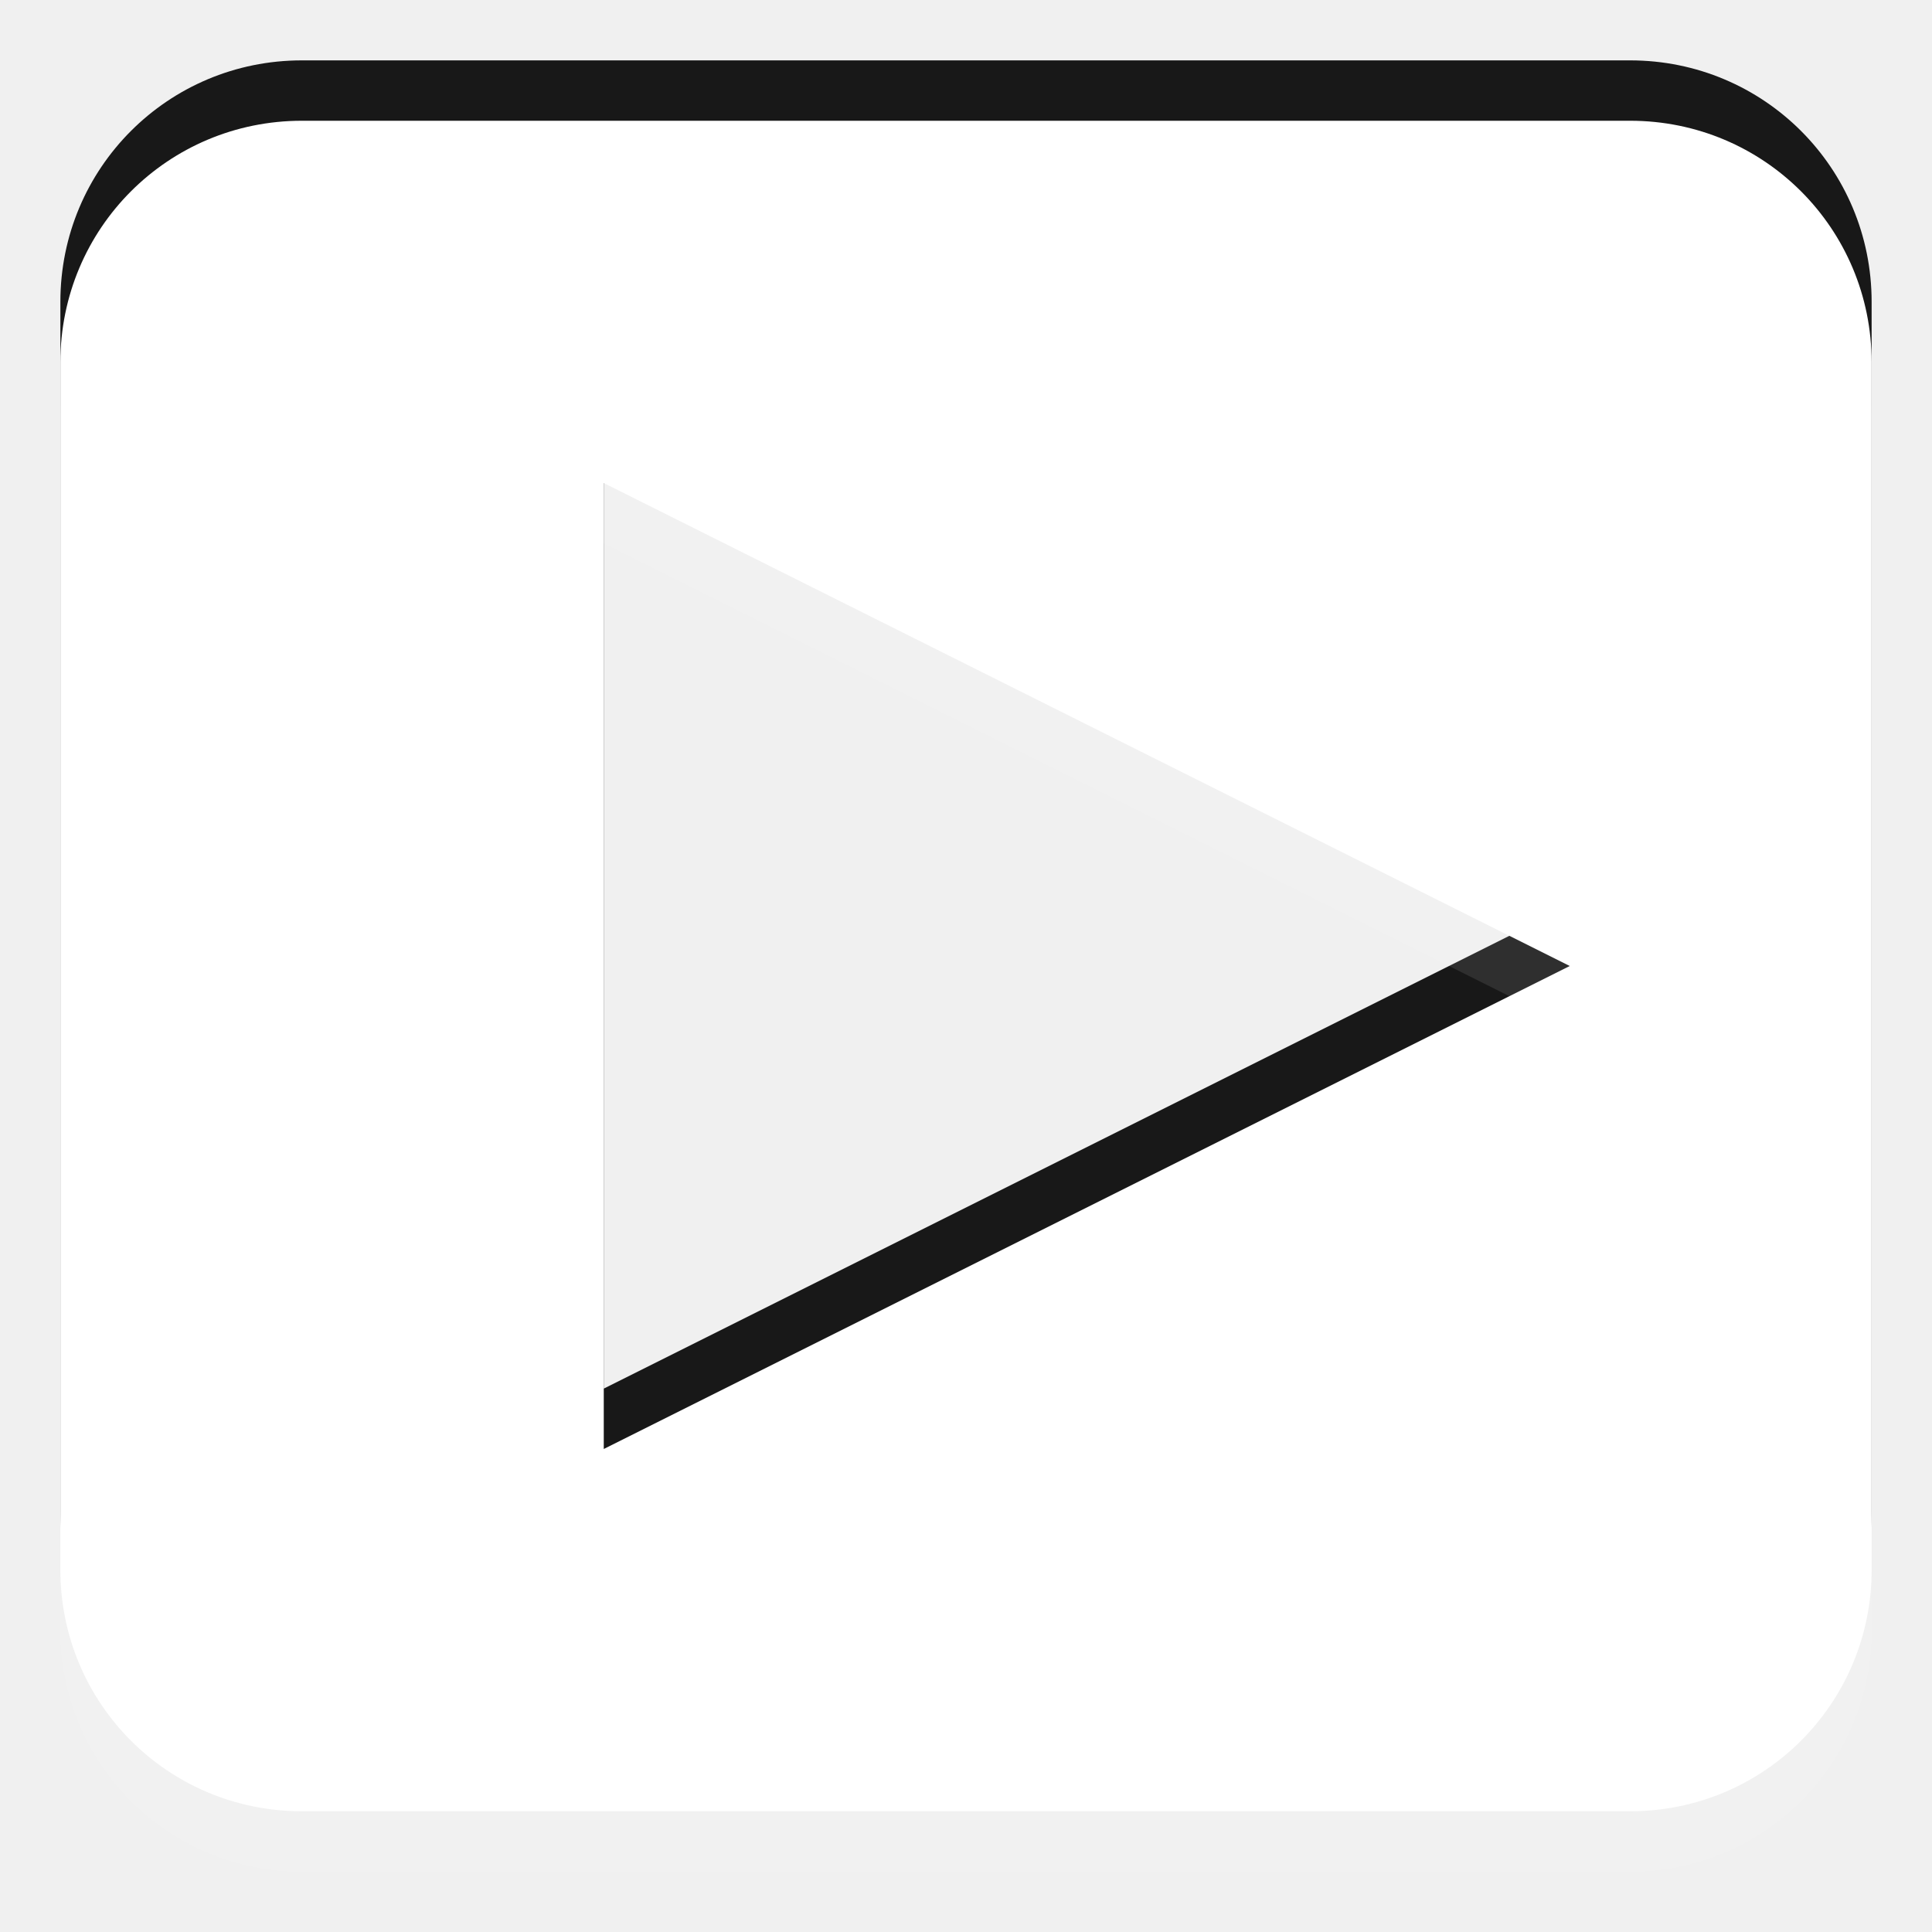
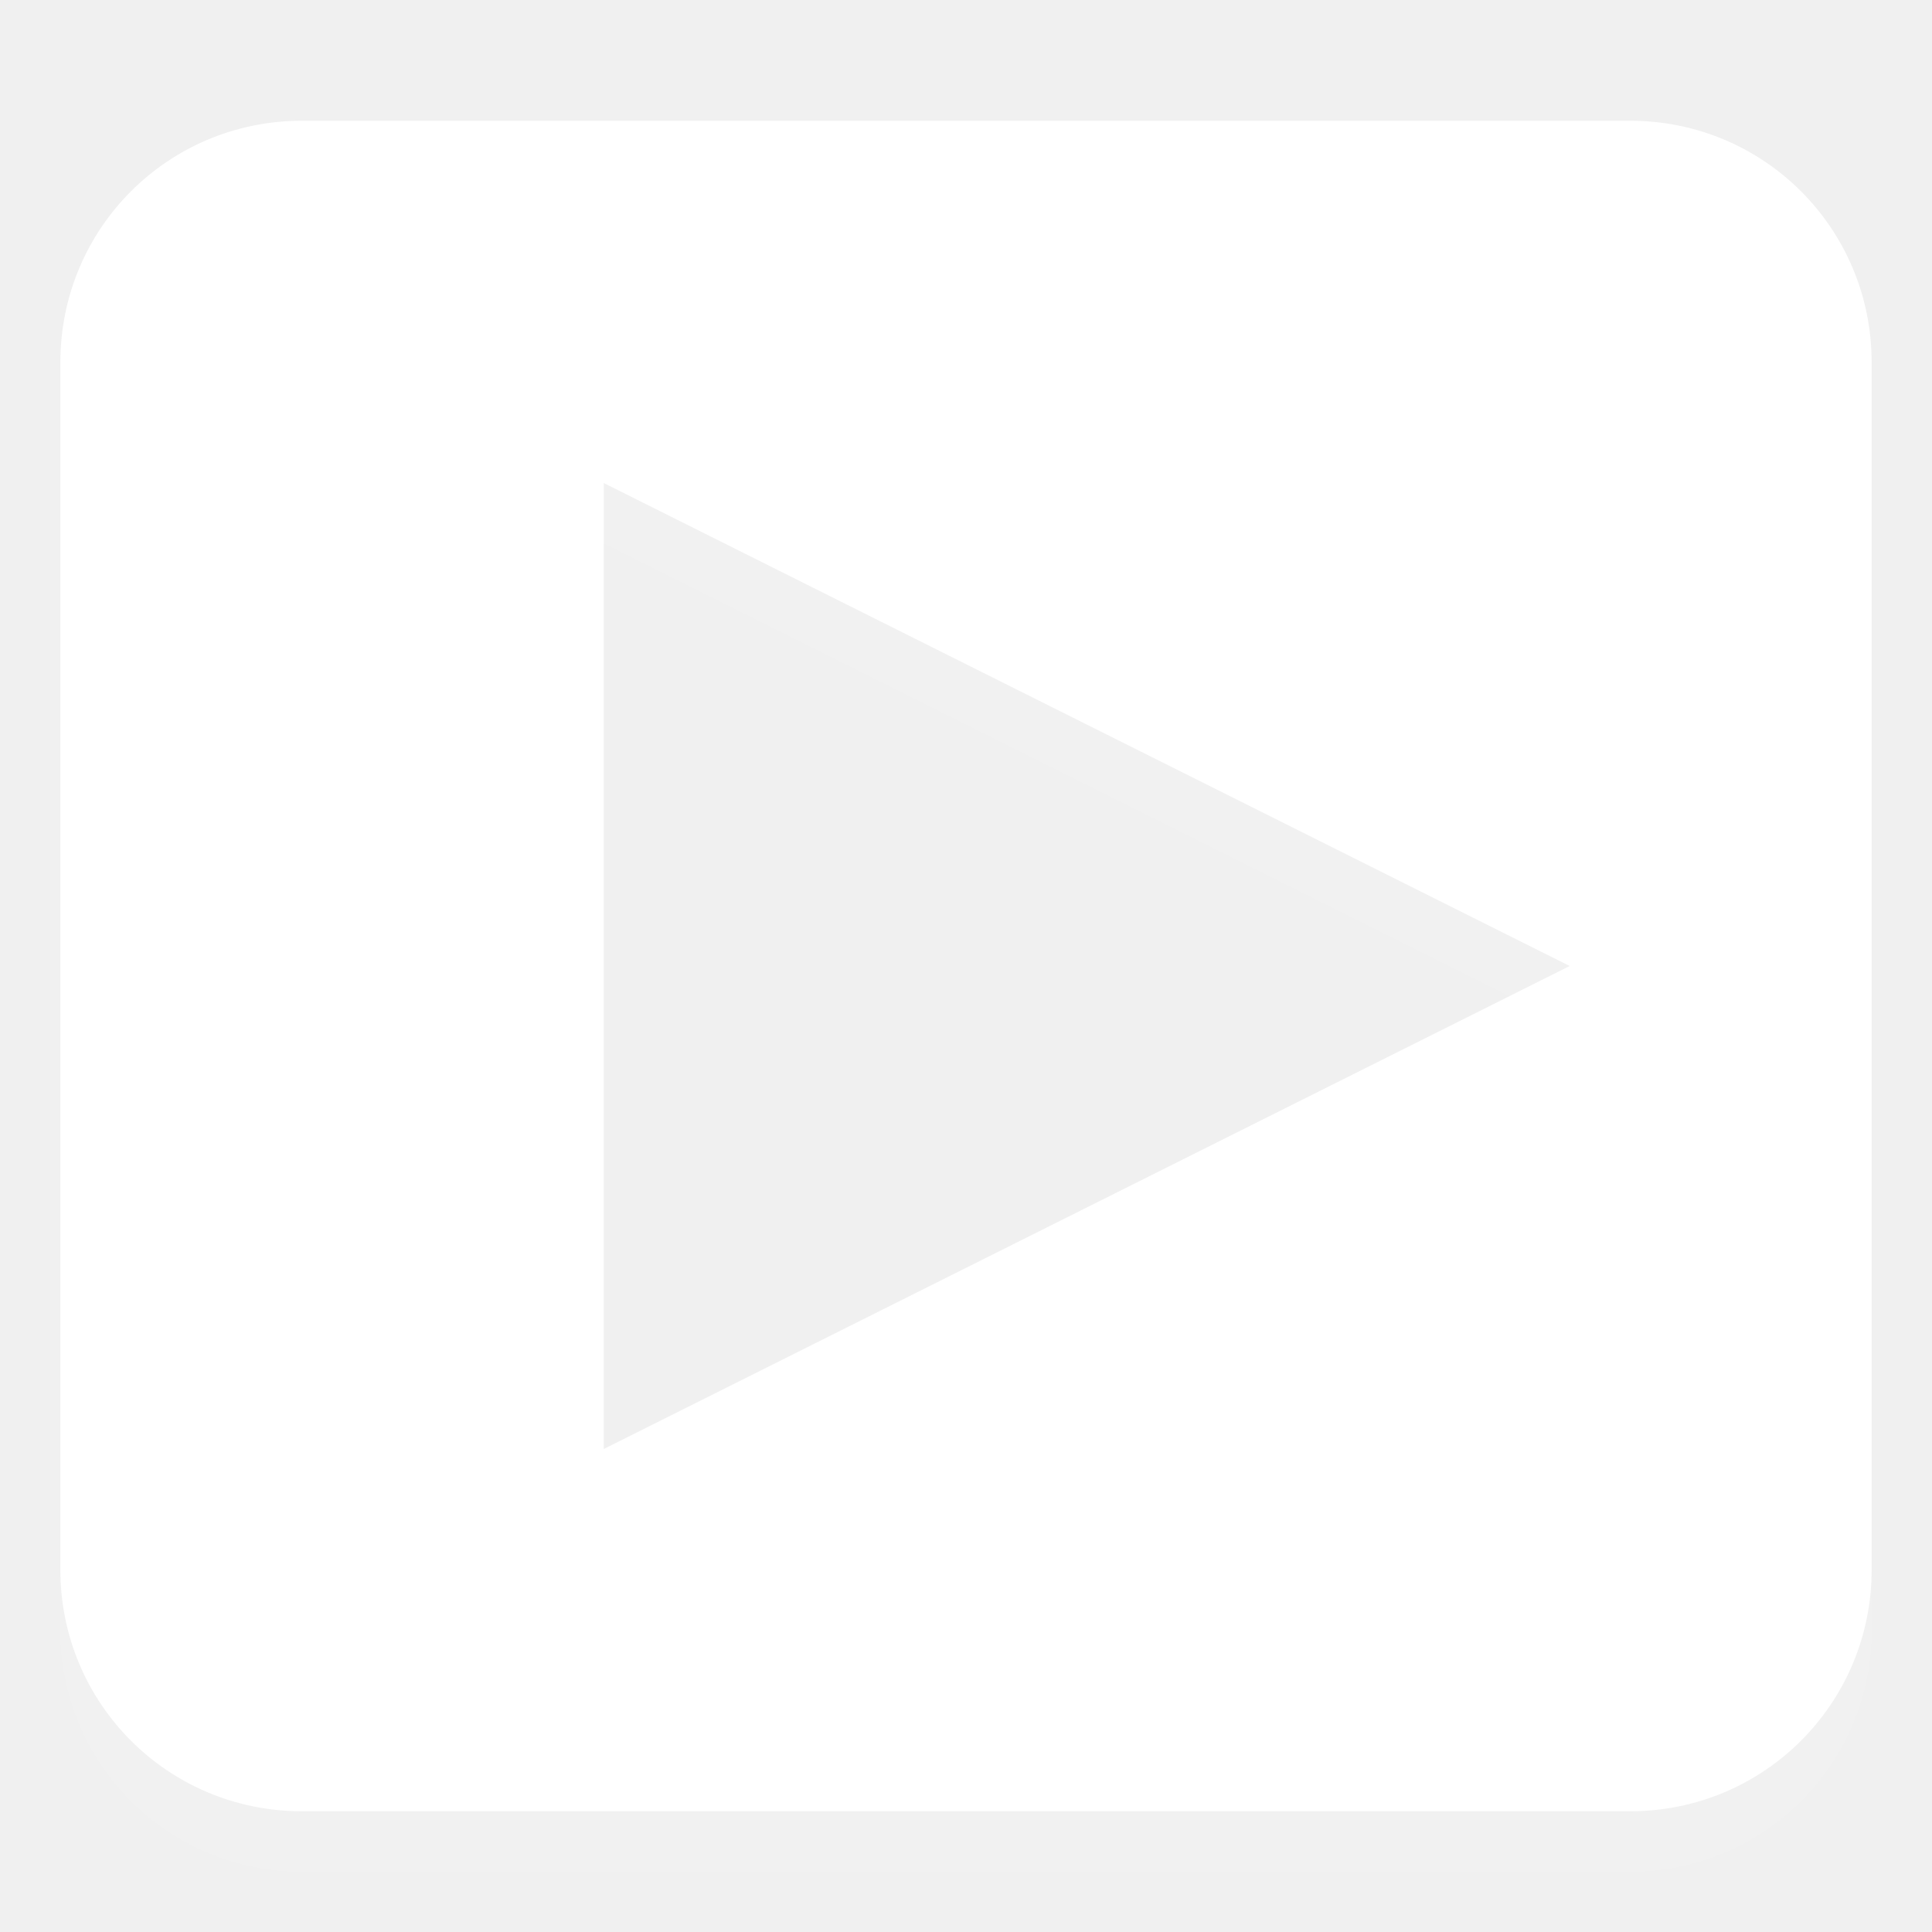
<svg xmlns="http://www.w3.org/2000/svg" height="32" width="32" version="1.0">
-   <defs />
-   <path opacity="0.9" d="M5,1c-2.216,0-4,1.784-4,4v20c0,2.216,1.784,4,4,4h22c2.216,0,4-1.784,4-4v-20c0-2.216-1.784-4-4-4h-22zm5,6,16,8-16,8,0-16z" fill="#000" />
-   <path fill="#FFF" d="M5,2c-2.216,0-4,1.784-4,4v20c0,2.216,1.784,4,4,4h22c2.216,0,4-1.784,4-4v-20c0-2.216-1.784-4-4-4h-22zm5,6,16,8-16,8,0-16z" />
-   <path opacity="0.1" d="M5,3c-2.216,0-4,1.784-4,4v20c0,2.216,1.784,4,4,4h22c2.216,0,4-1.784,4-4v-20c0-2.216-1.784-4-4-4h-22zm5,6,16,8-16,8,0-16z" fill="#FFF" />
+   <path d="m5 2c-2.216 0-4 1.784-4 4v20c0 2.216 1.784 4 4 4h22c2.216 0 4-1.784 4-4v-20c0-2.216-1.784-4-4-4h-22zm5 6 16 8-16 8v-16z" fill="#FFF" />
+   <path opacity=".1" d="m5 3c-2.216 0-4 1.784-4 4v20c0 2.216 1.784 4 4 4h22c2.216 0 4-1.784 4-4v-20c0-2.216-1.784-4-4-4h-22zm5 6 16 8-16 8v-16z" fill="#FFF" />
</svg>
